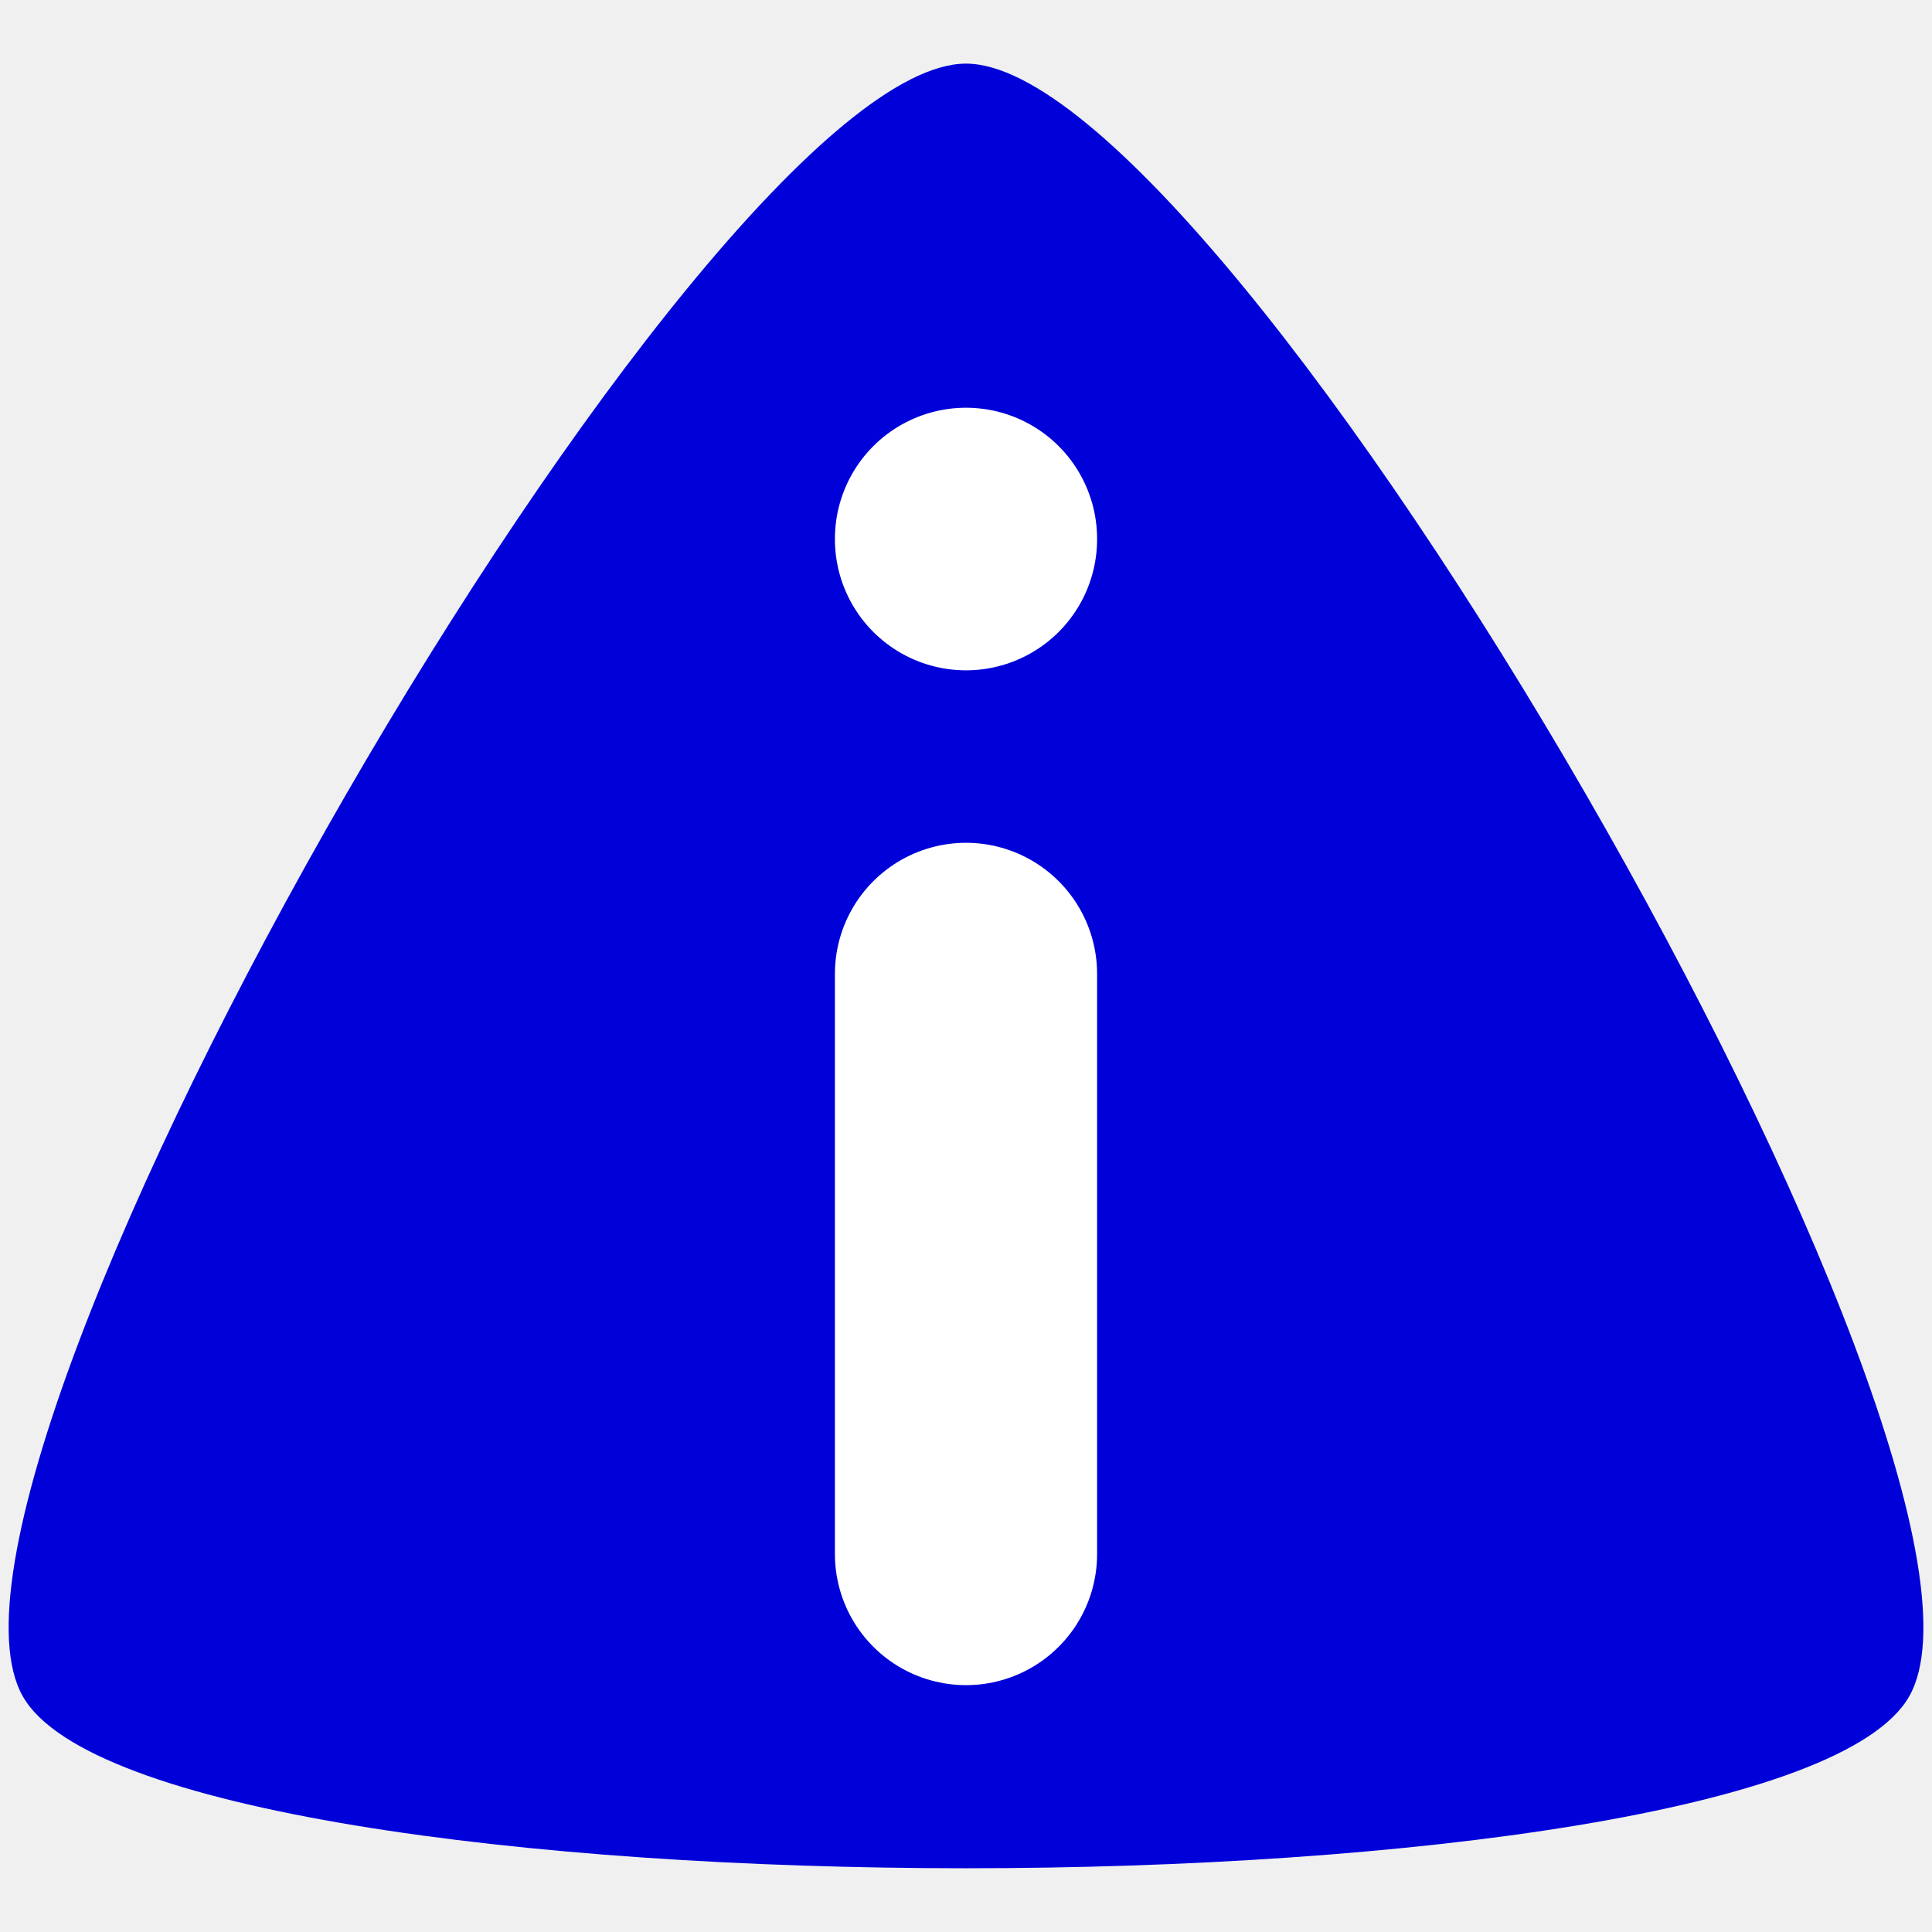
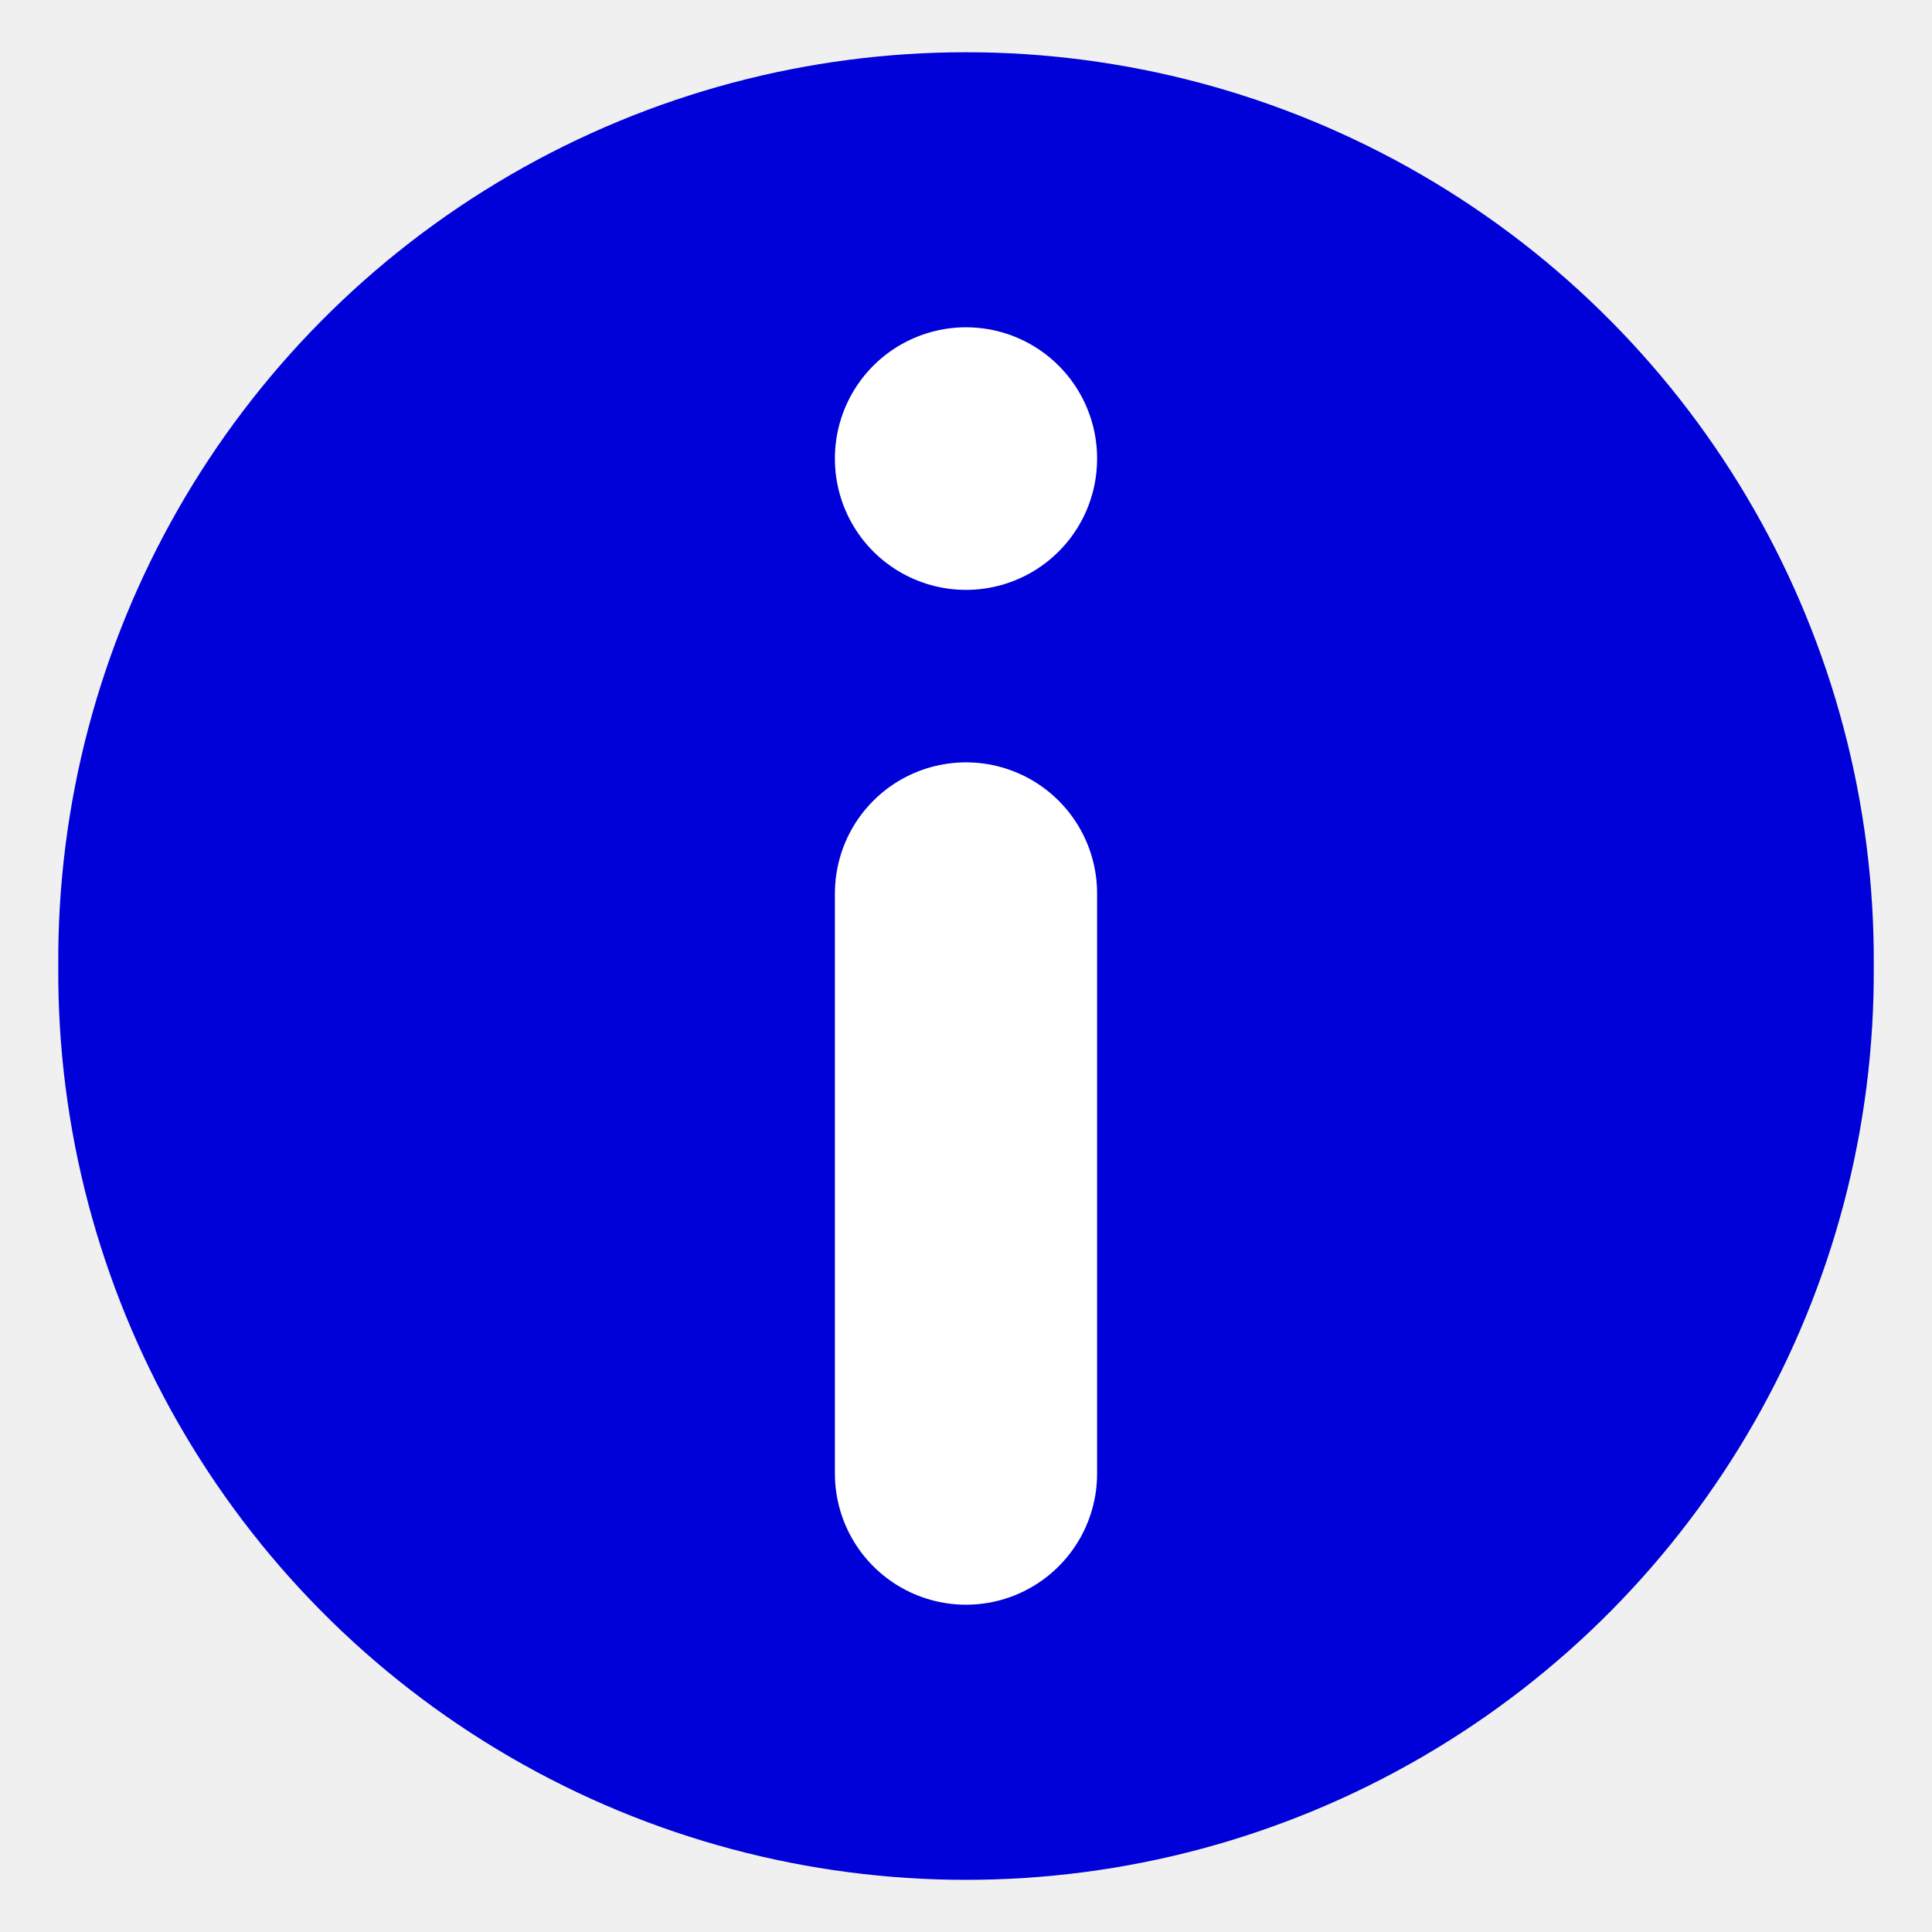
<svg xmlns="http://www.w3.org/2000/svg" width="48" height="48" id="svg2" version="1.1">
  <defs id="defs4" />
  <g id="layer1" transform="translate(0,-1004.362)">
-     <path style="fill:#0000d9;fill-opacity:1;stroke:none" id="path2987" d="m 6.518,-0.538 c 2.014,5e-8 8.2,10.714 7.193,12.458 -1.007,1.744 -13.379,1.744 -14.386,0 C -1.682,10.176 4.504,-0.538 6.518,-0.538 z" transform="matrix(3.256976,0,0,3.256976,2.771494,1007.695)" />
-     <path style="fill:none;stroke:#ffffff;stroke-width:6.514;stroke-linecap:round;stroke-linejoin:round;stroke-miterlimit:4;stroke-opacity:1;stroke-dasharray:none" d="m 24,1017.749 0,0.01" id="path2991" />
-     <path id="path3036" d="m 24,1042.972 0,-14.414" style="fill:none;stroke:#ffffff;stroke-width:6.514;stroke-linecap:round;stroke-linejoin:round;stroke-miterlimit:4;stroke-opacity:1;stroke-dasharray:none" />
+     <path style="fill:#0000d9;fill-opacity:1;stroke:none" id="path2985" d="m 46.619,24.237 a 22.553,22.553 0 1 1 -45.105,0 22.553,22.553 0 1 1 45.105,0 z" transform="translate(-0.06609344,1004.126)" />
+     <g id="g2987" transform="translate(0,-1.99855)">
+       <path id="path2991" d="m 24,1017.749 0,0.01" style="fill:none;stroke:#ffffff;stroke-width:6.514;stroke-linecap:round;stroke-linejoin:round;stroke-miterlimit:4;stroke-opacity:1;stroke-dasharray:none" />
+       <path style="fill:none;stroke:#ffffff;stroke-width:6.514;stroke-linecap:round;stroke-linejoin:round;stroke-miterlimit:4;stroke-opacity:1;stroke-dasharray:none" d="m 24,1042.972 0,-14.414" id="path3036" />
+     </g>
  </g>
</svg>
